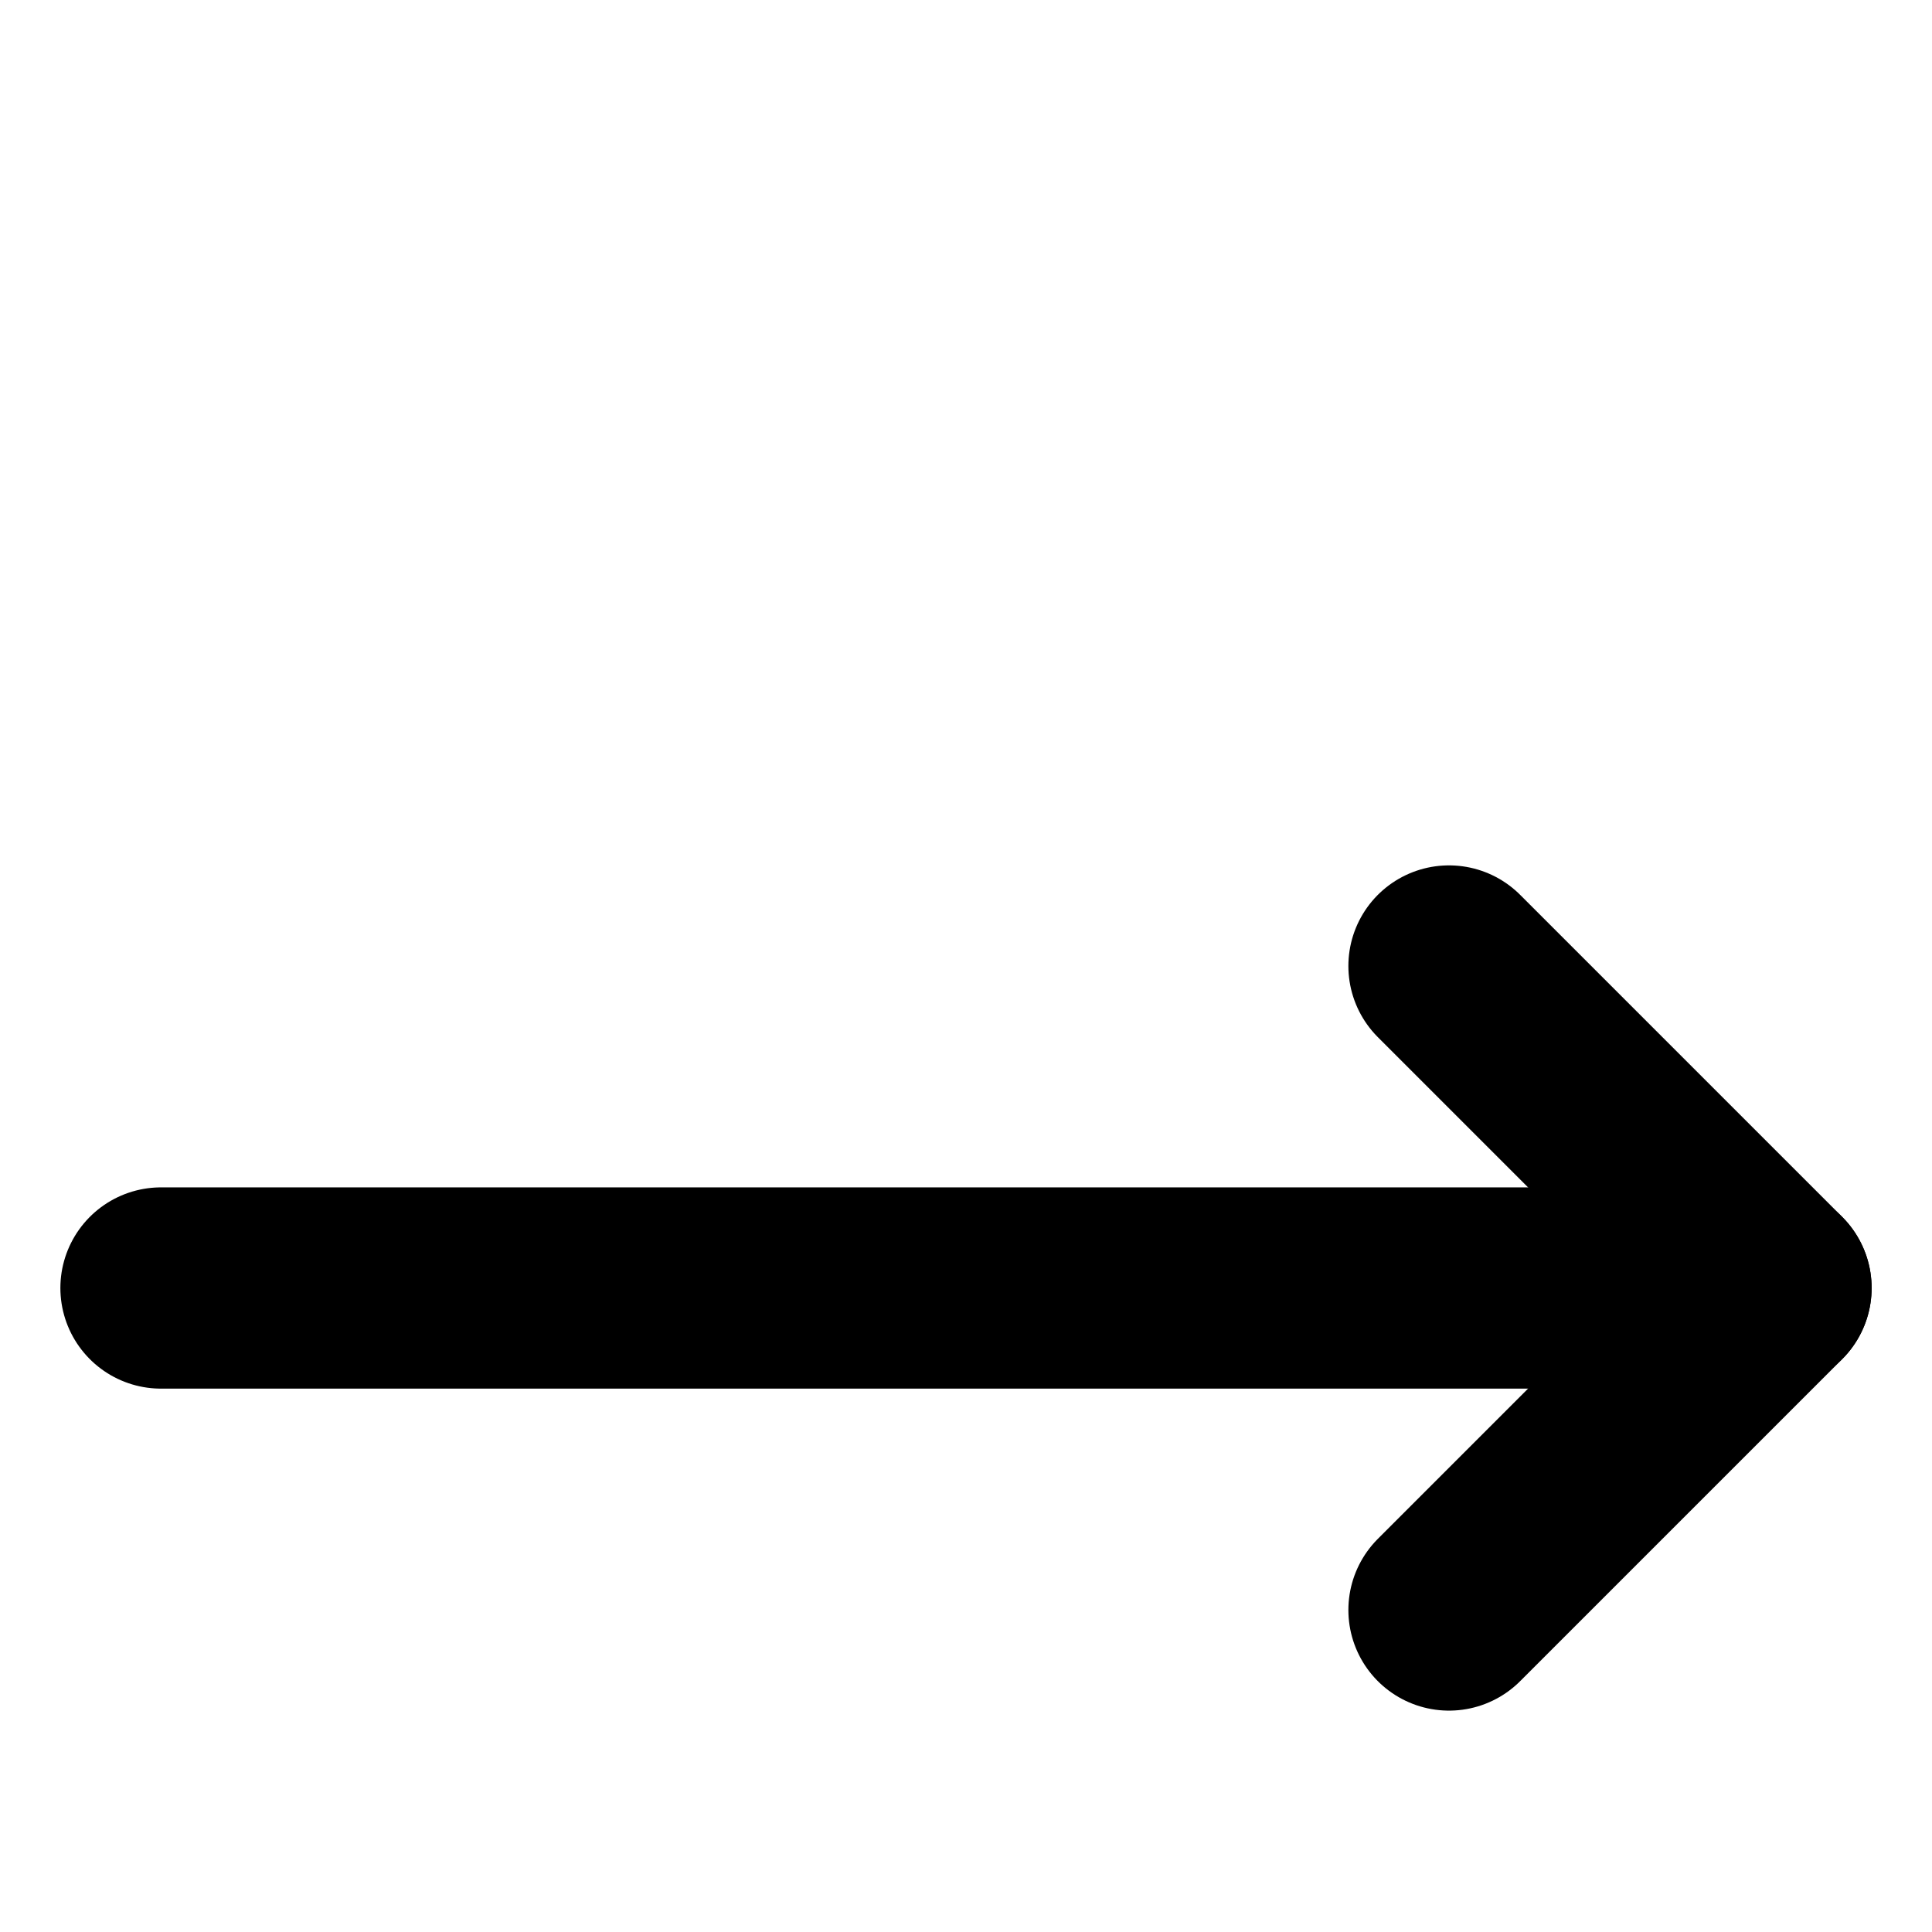
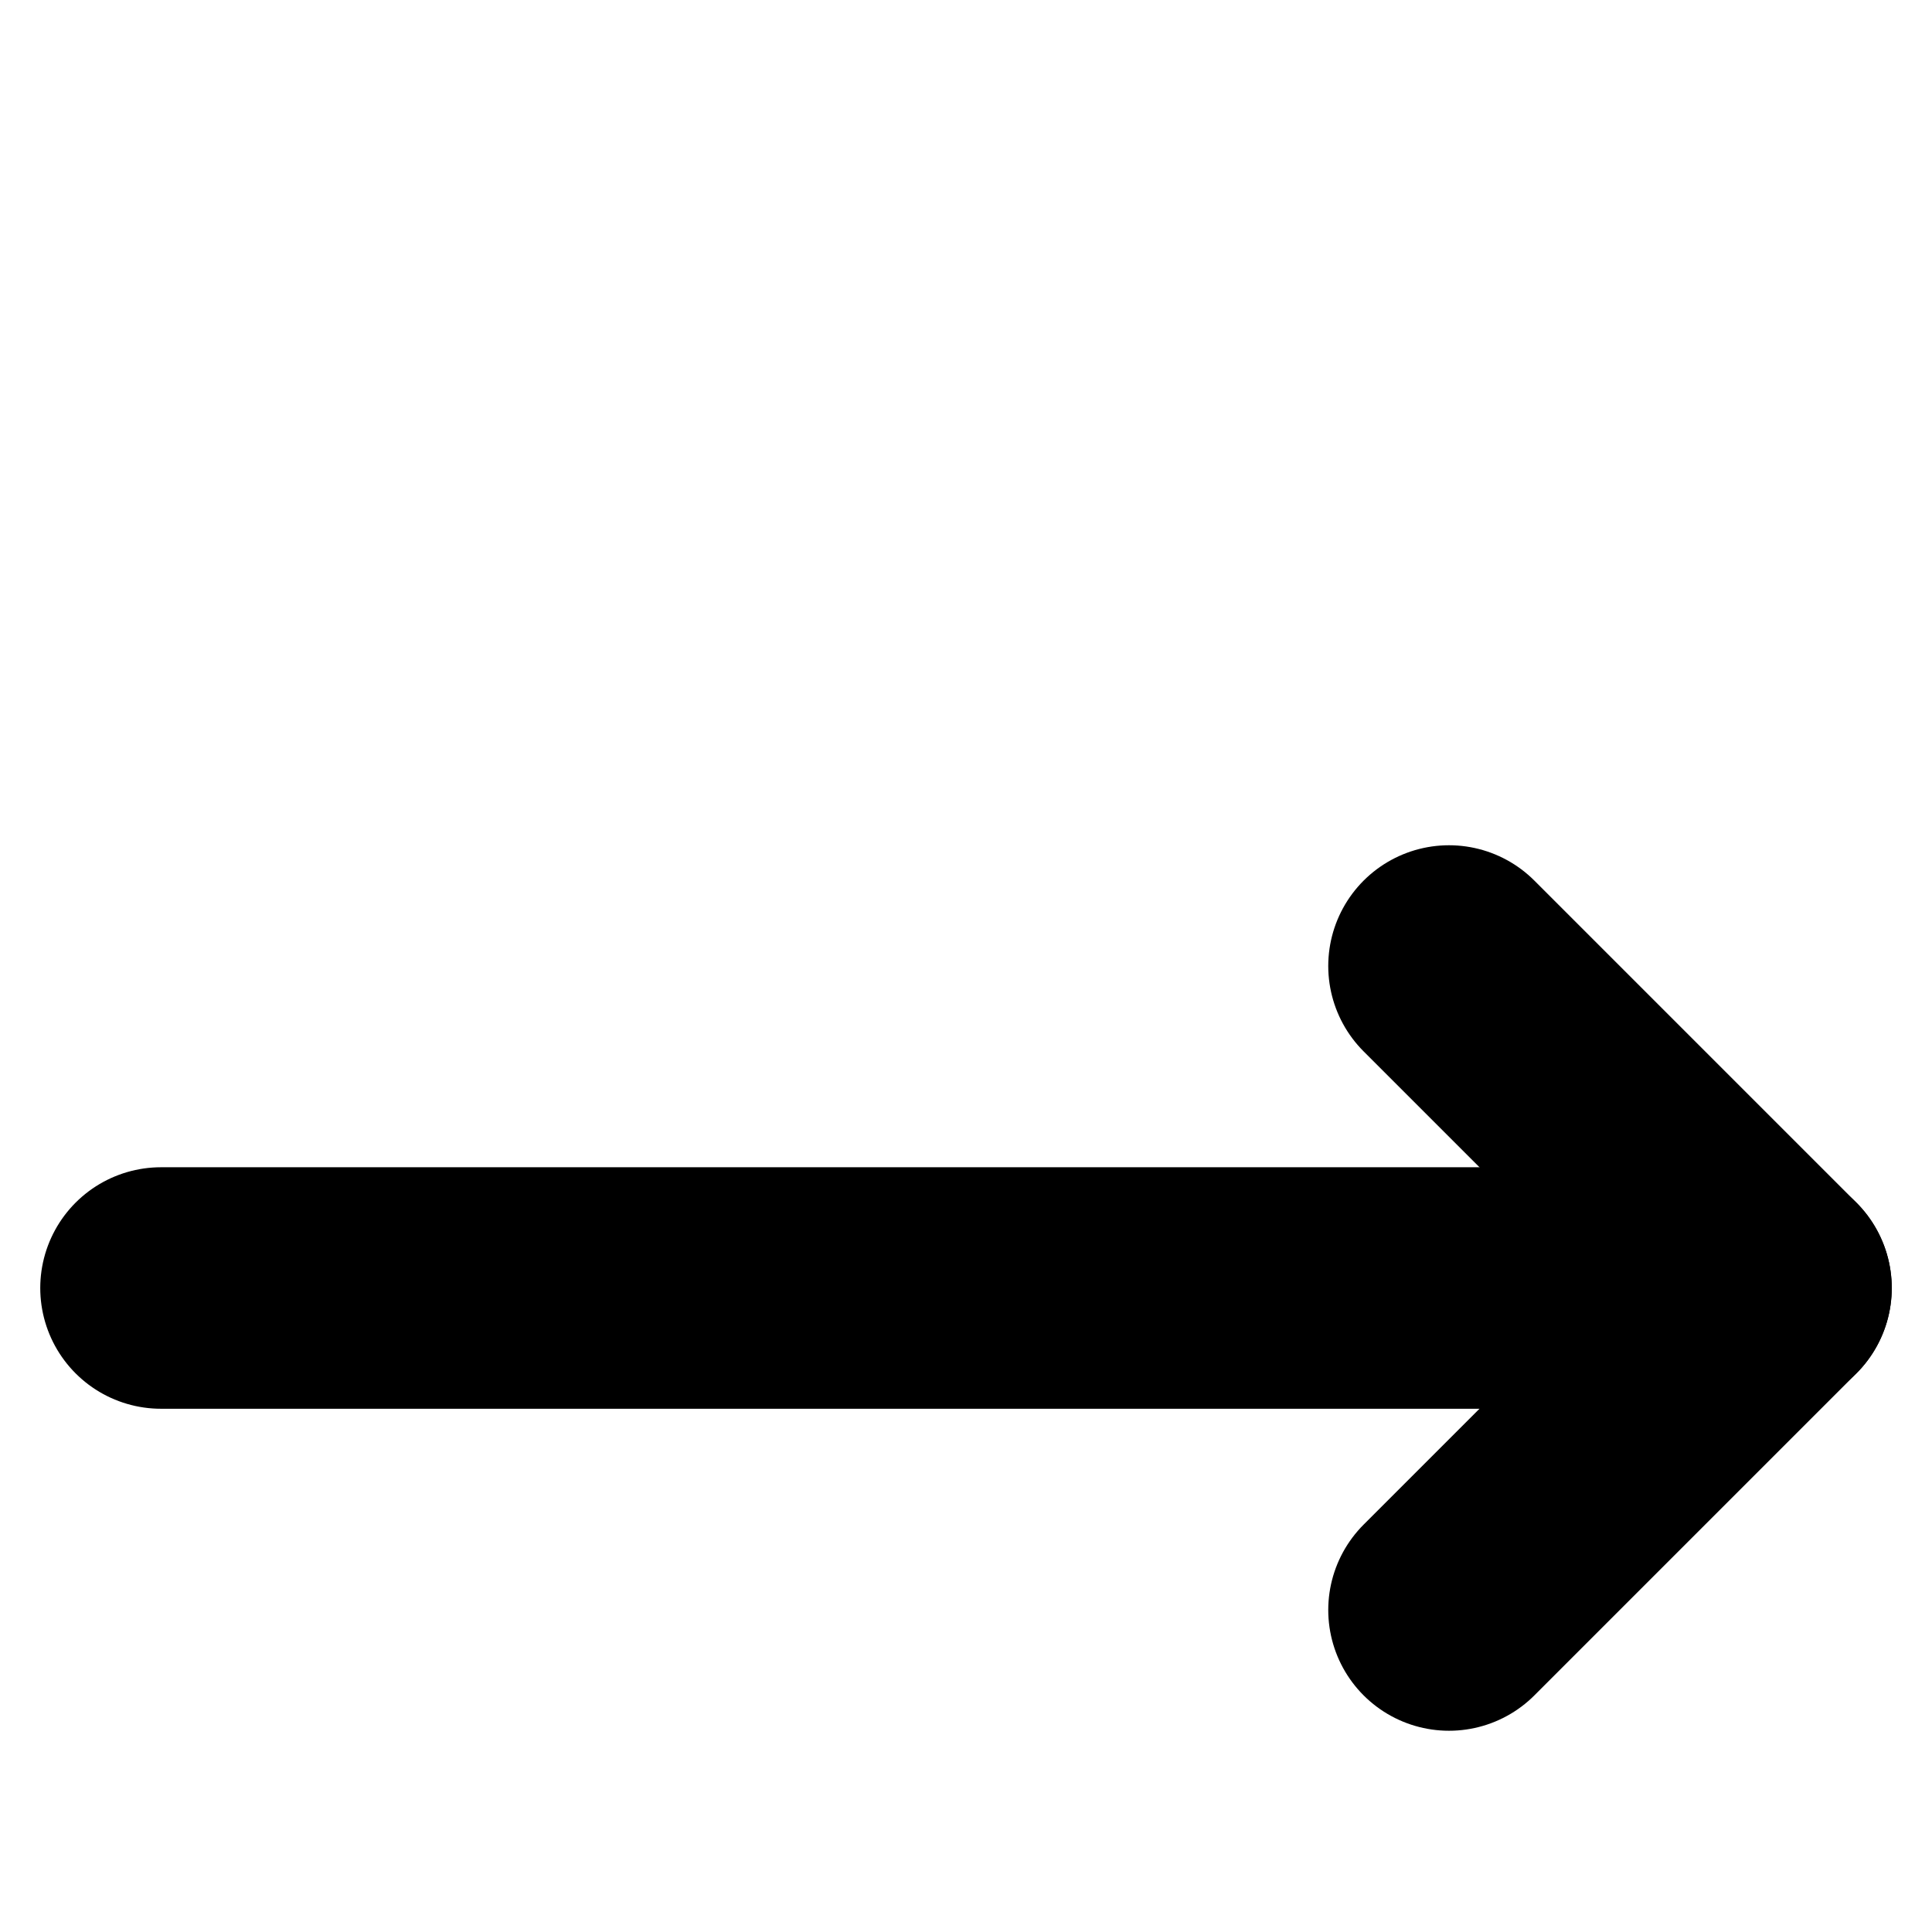
- <svg xmlns="http://www.w3.org/2000/svg" class="lucide lucide-move-right-icon lucide-move-right" fill="none" stroke="currentColor" stroke-linecap="round" stroke-linejoin="round" stroke-width="2.5" version="1.1" viewBox="0 0 24 24">
+ <svg xmlns="http://www.w3.org/2000/svg" class="lucide lucide-move-right-icon lucide-move-right" fill="none" stroke="currentColor" stroke-linecap="round" stroke-linejoin="round" stroke-width="3" version="1.1" viewBox="0 0 24 24">
  <path d="m18 12 4 4-4 4" />
  <path d="m2 16h20" />
</svg>
